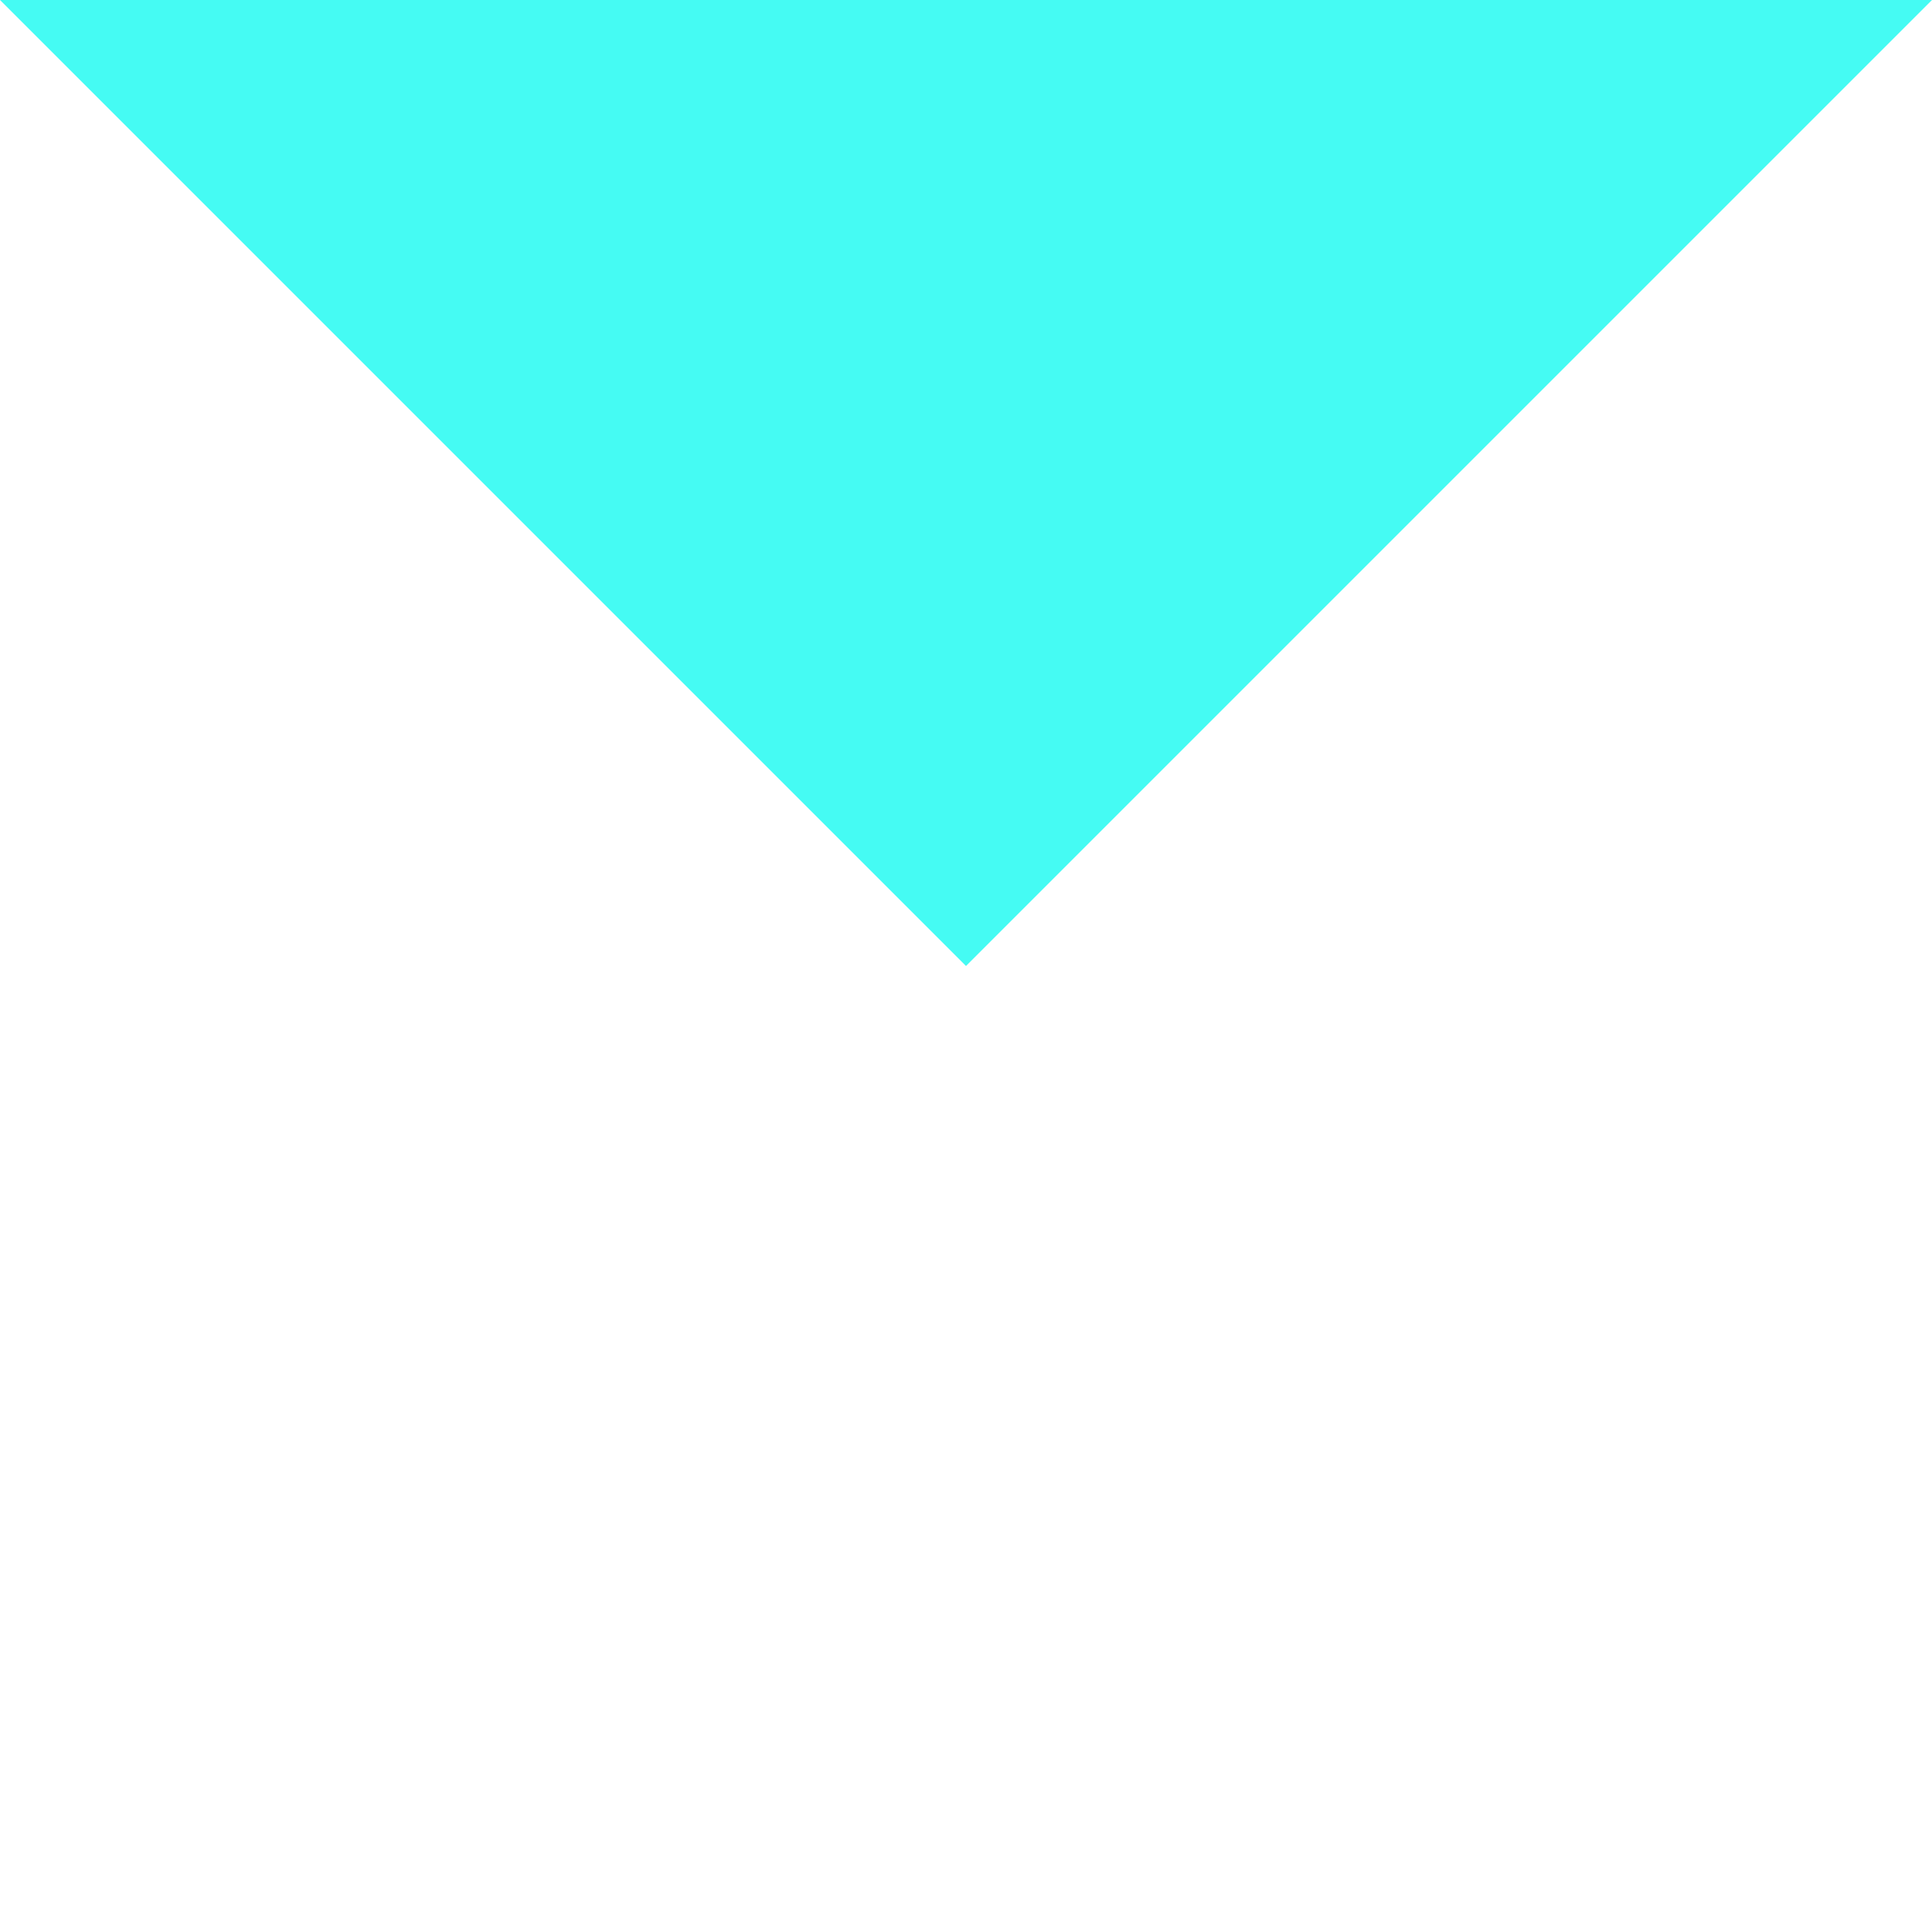
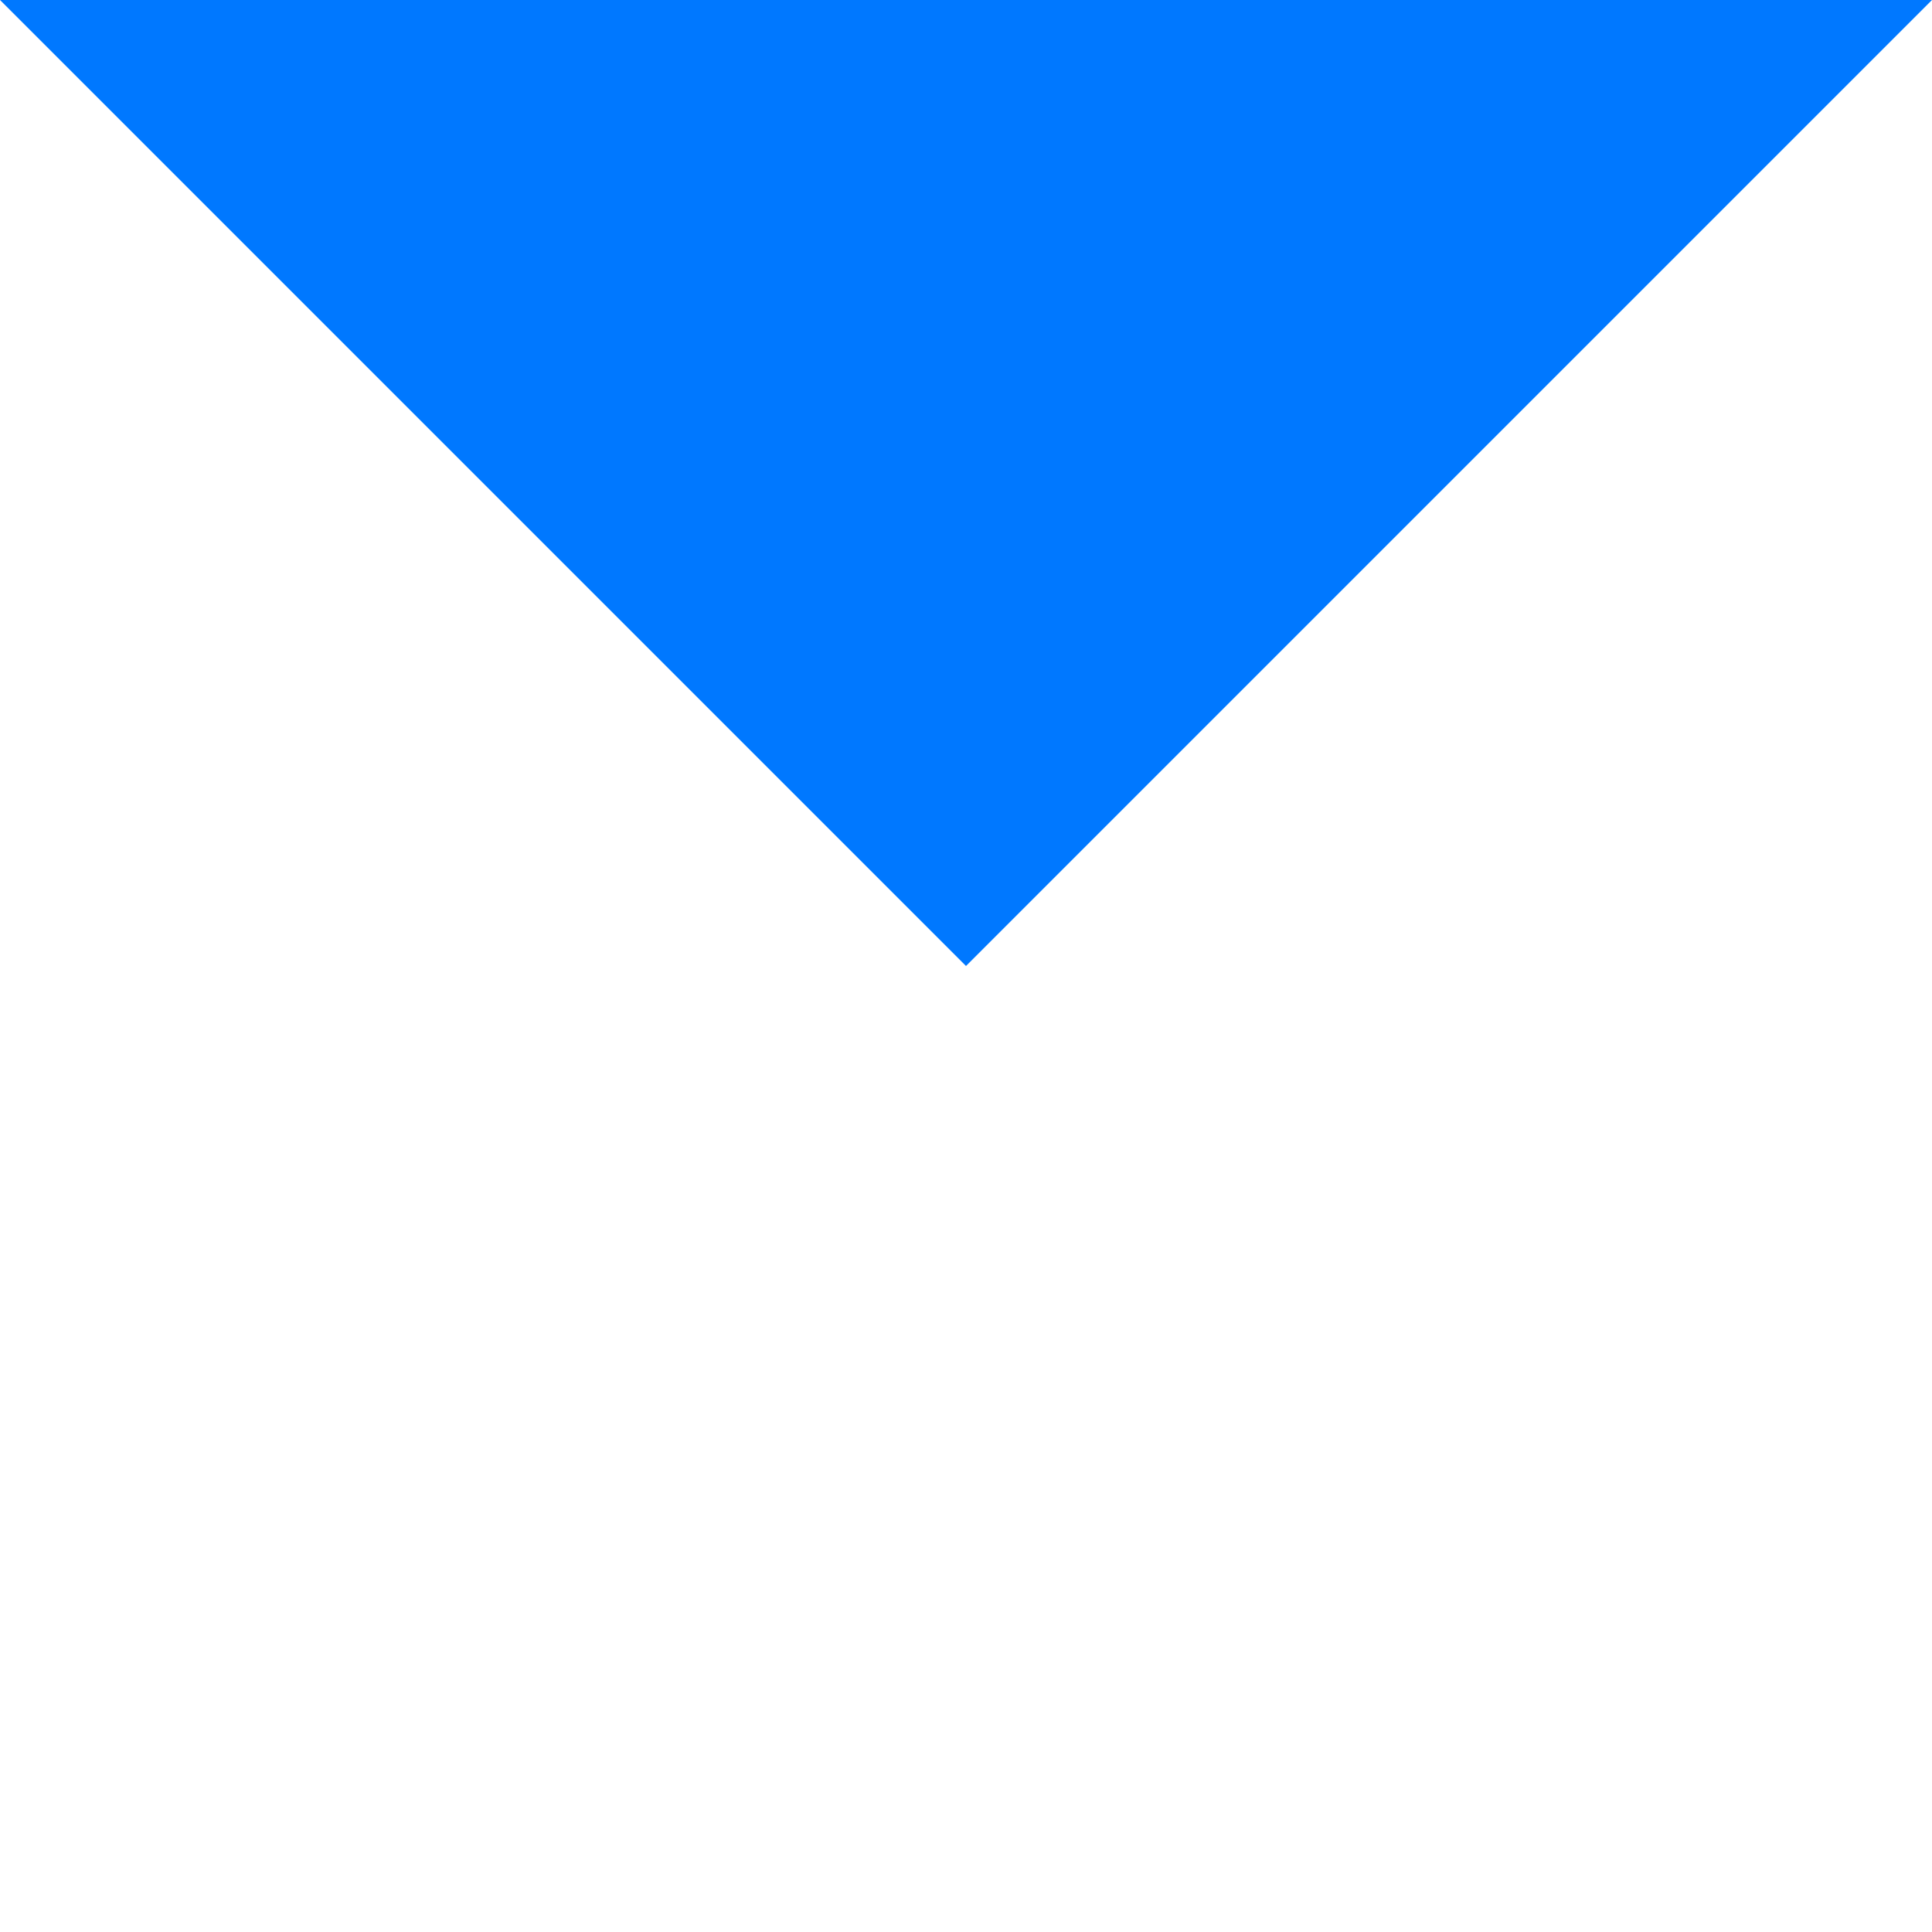
<svg xmlns="http://www.w3.org/2000/svg" viewBox="0 0 100 100">
  <defs>
-     <style>.cls-1{fill:none;}.cls-2{fill:#45fbf3;}</style>
+     <style>.cls-1{fill:none;}.cls-2{fill:#0078FF;}</style>
  </defs>
  <g id="Layer_2" data-name="Layer 2">
    <g id="Layer_1-2" data-name="Layer 1">
      <rect class="cls-1" width="100" height="100" />
      <polygon class="cls-2" points="0 0 50 50 100 0 0 0" />
    </g>
  </g>
</svg>
